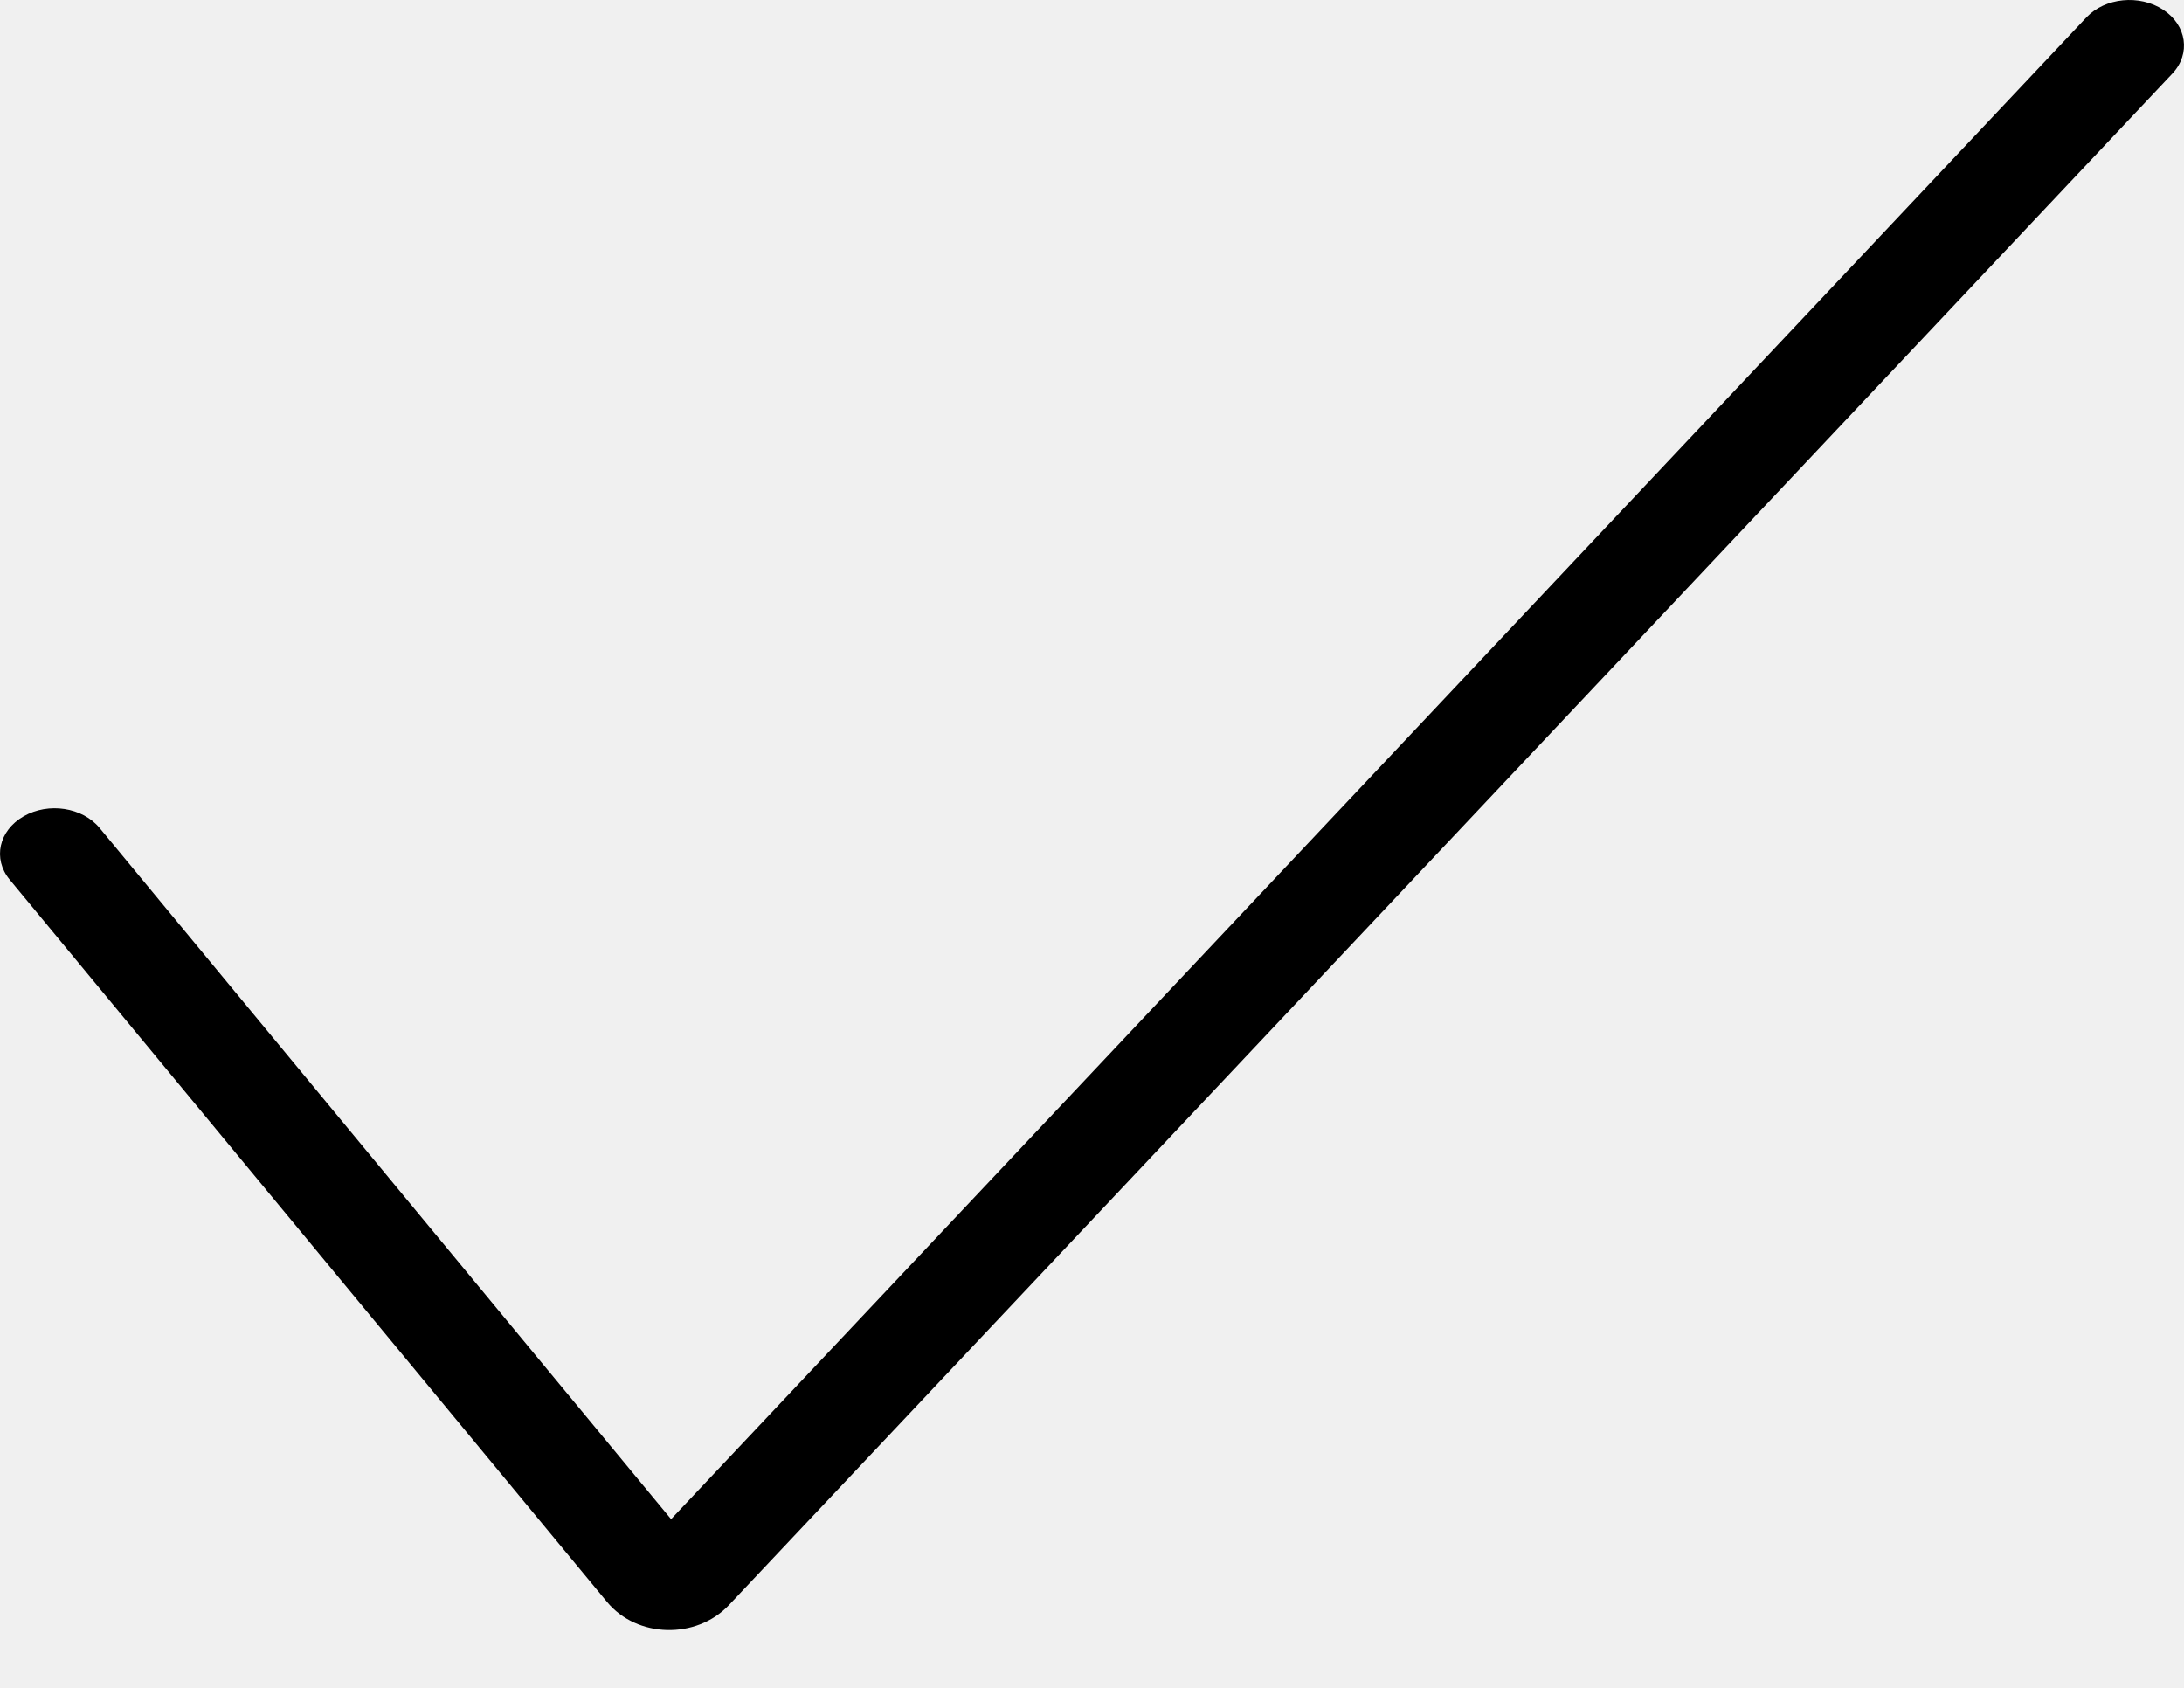
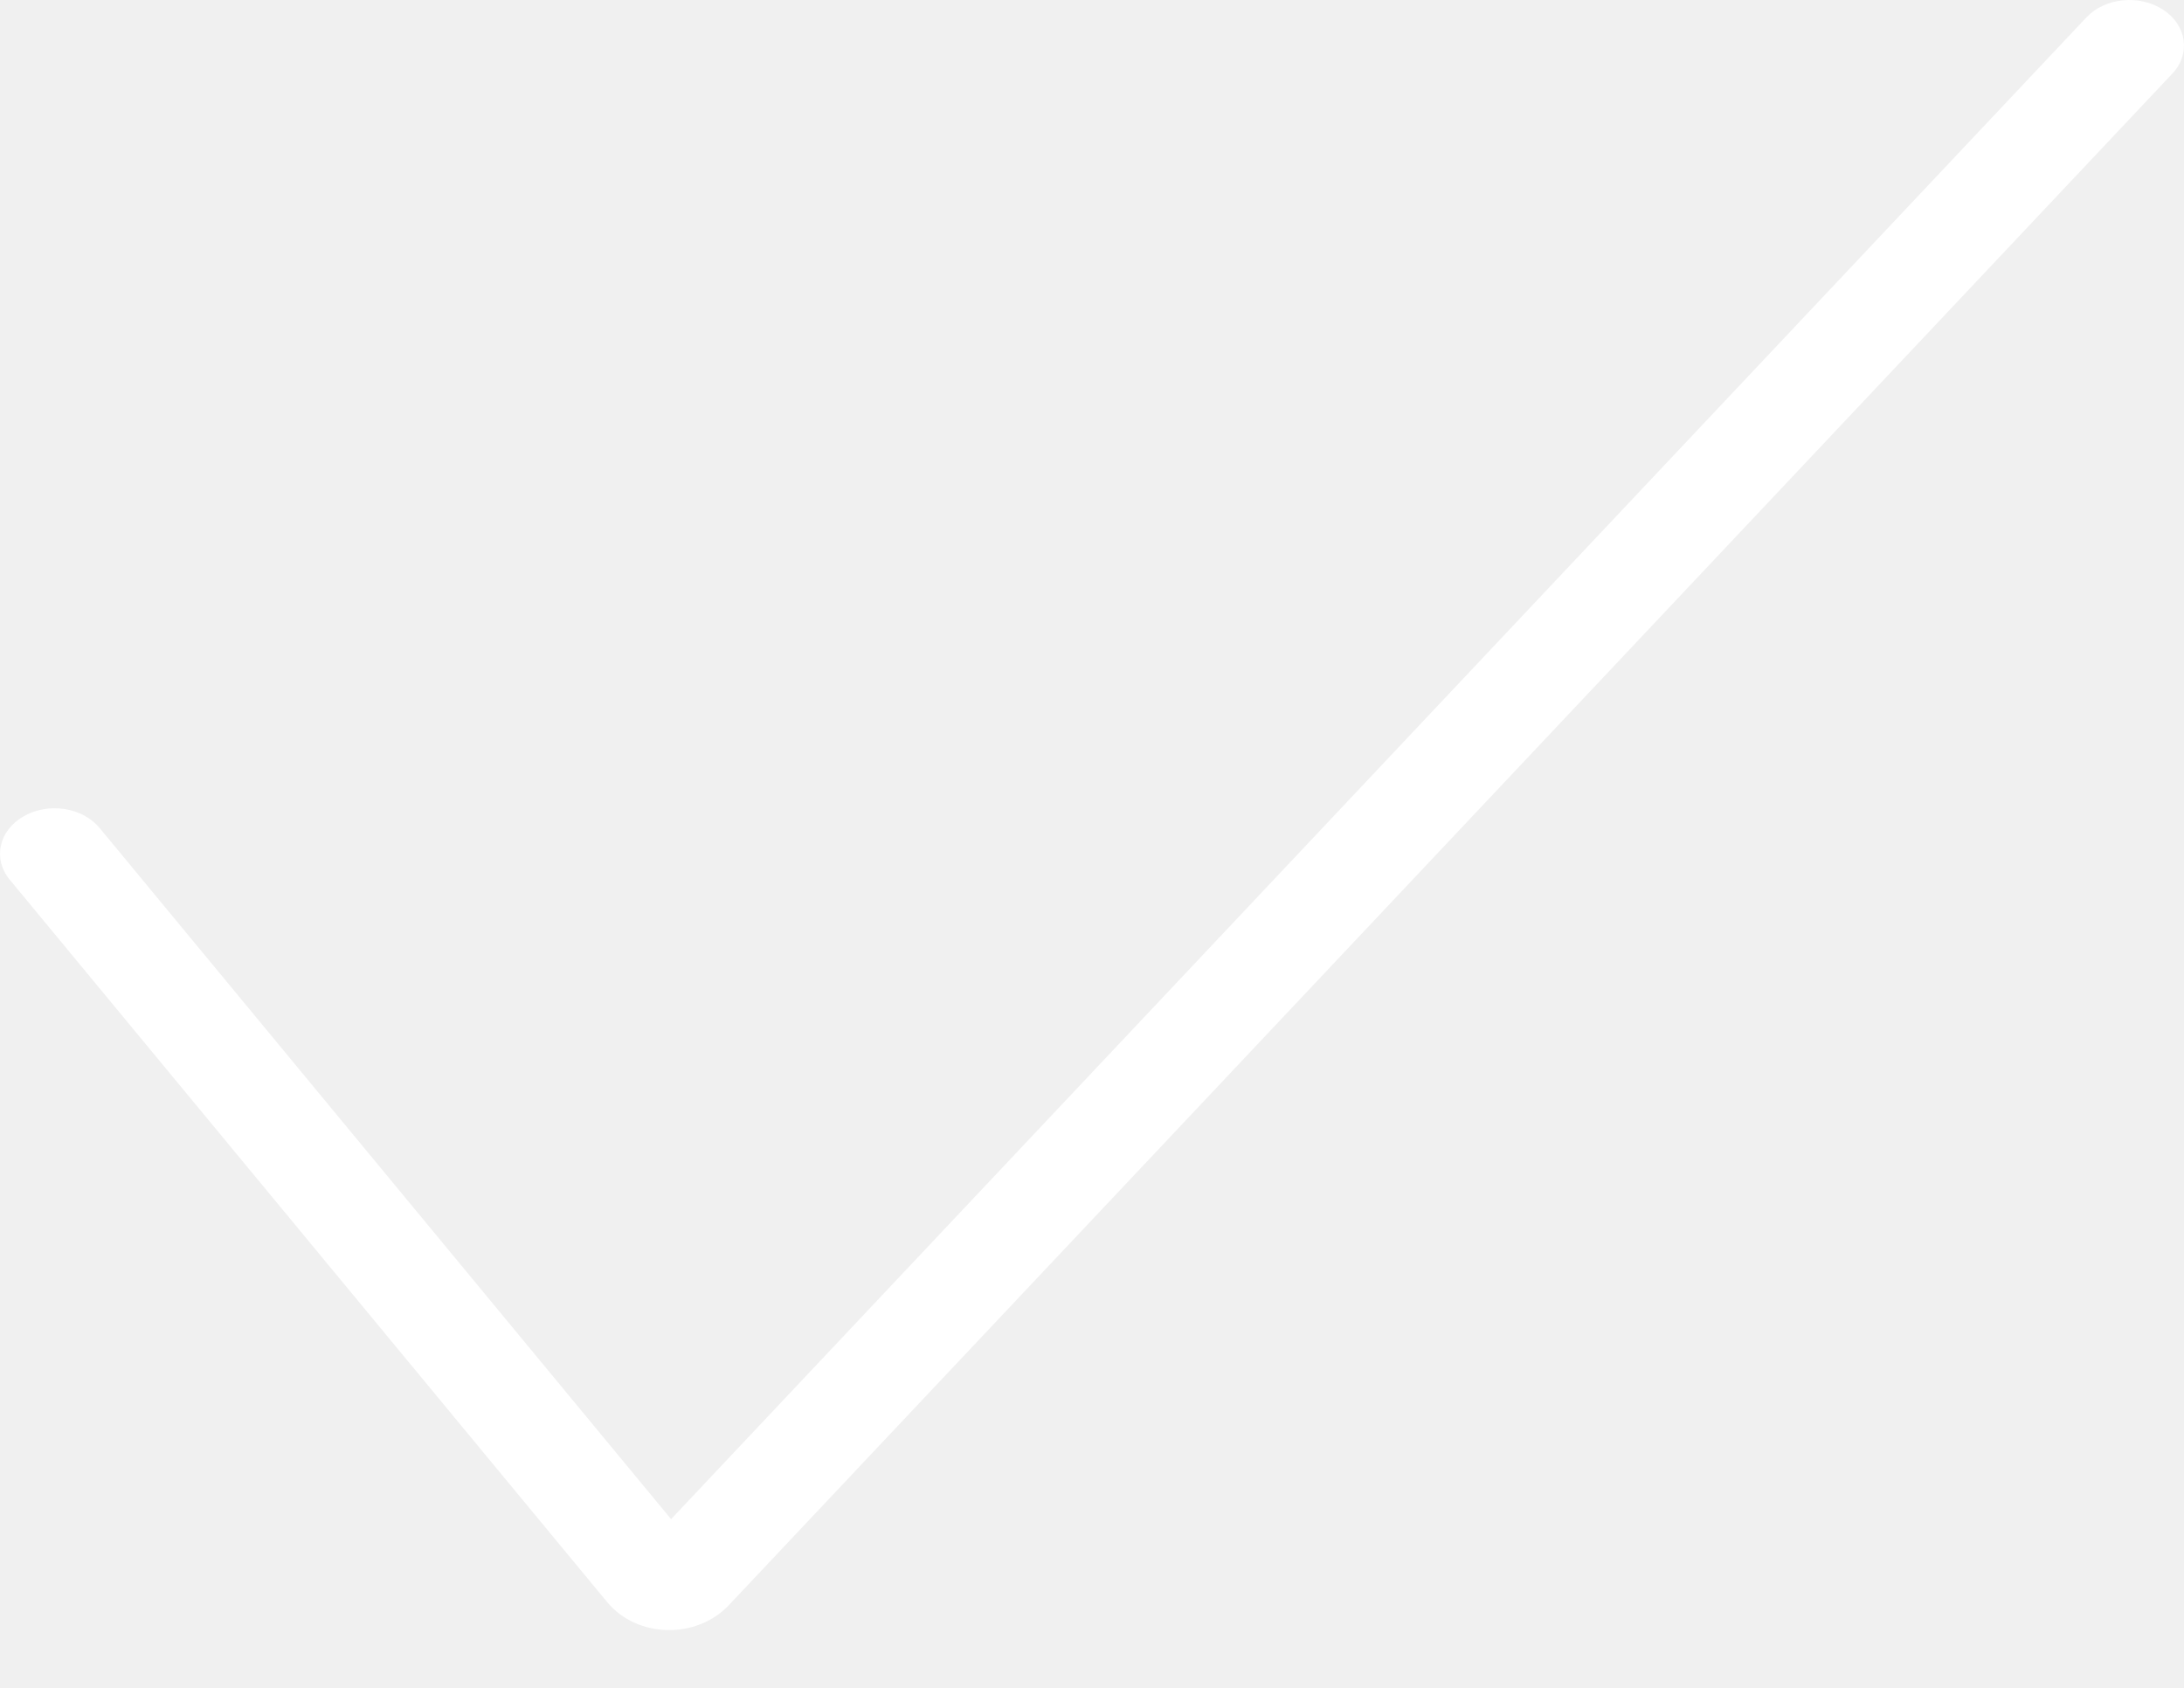
<svg xmlns="http://www.w3.org/2000/svg" width="22px" height="17px" viewBox="0 0 22 17" version="1.1">
  <defs />
  <g id="Page-1" stroke="none" stroke-width="1" fill="none" fill-rule="evenodd">
-     <g id="Form-component" transform="translate(-503, -881)" fill="#000000" fill-rule="nonzero">
+     <g id="Form-component" transform="translate(-503, -881)" fill="#FFFFFF" fill-rule="nonzero">
      <g id="Icons" transform="translate(79, 877)">
        <g id="check" transform="translate(424, 4)">
          <path d="M6.76,15.301 L21.017,0.175 C21.205,-0.024 21.551,-0.058 21.79,0.098 C22.028,0.254 22.07,0.542 21.883,0.741 L7.342,16.167 C7.014,16.515 6.415,16.499 6.115,16.135 L0.097,8.859 C-0.075,8.65 -0.012,8.365 0.238,8.222 C0.488,8.078 0.831,8.131 1.003,8.339 L6.76,15.301 Z" id="Path" />
        </g>
      </g>
    </g>
  </g>
</svg>
